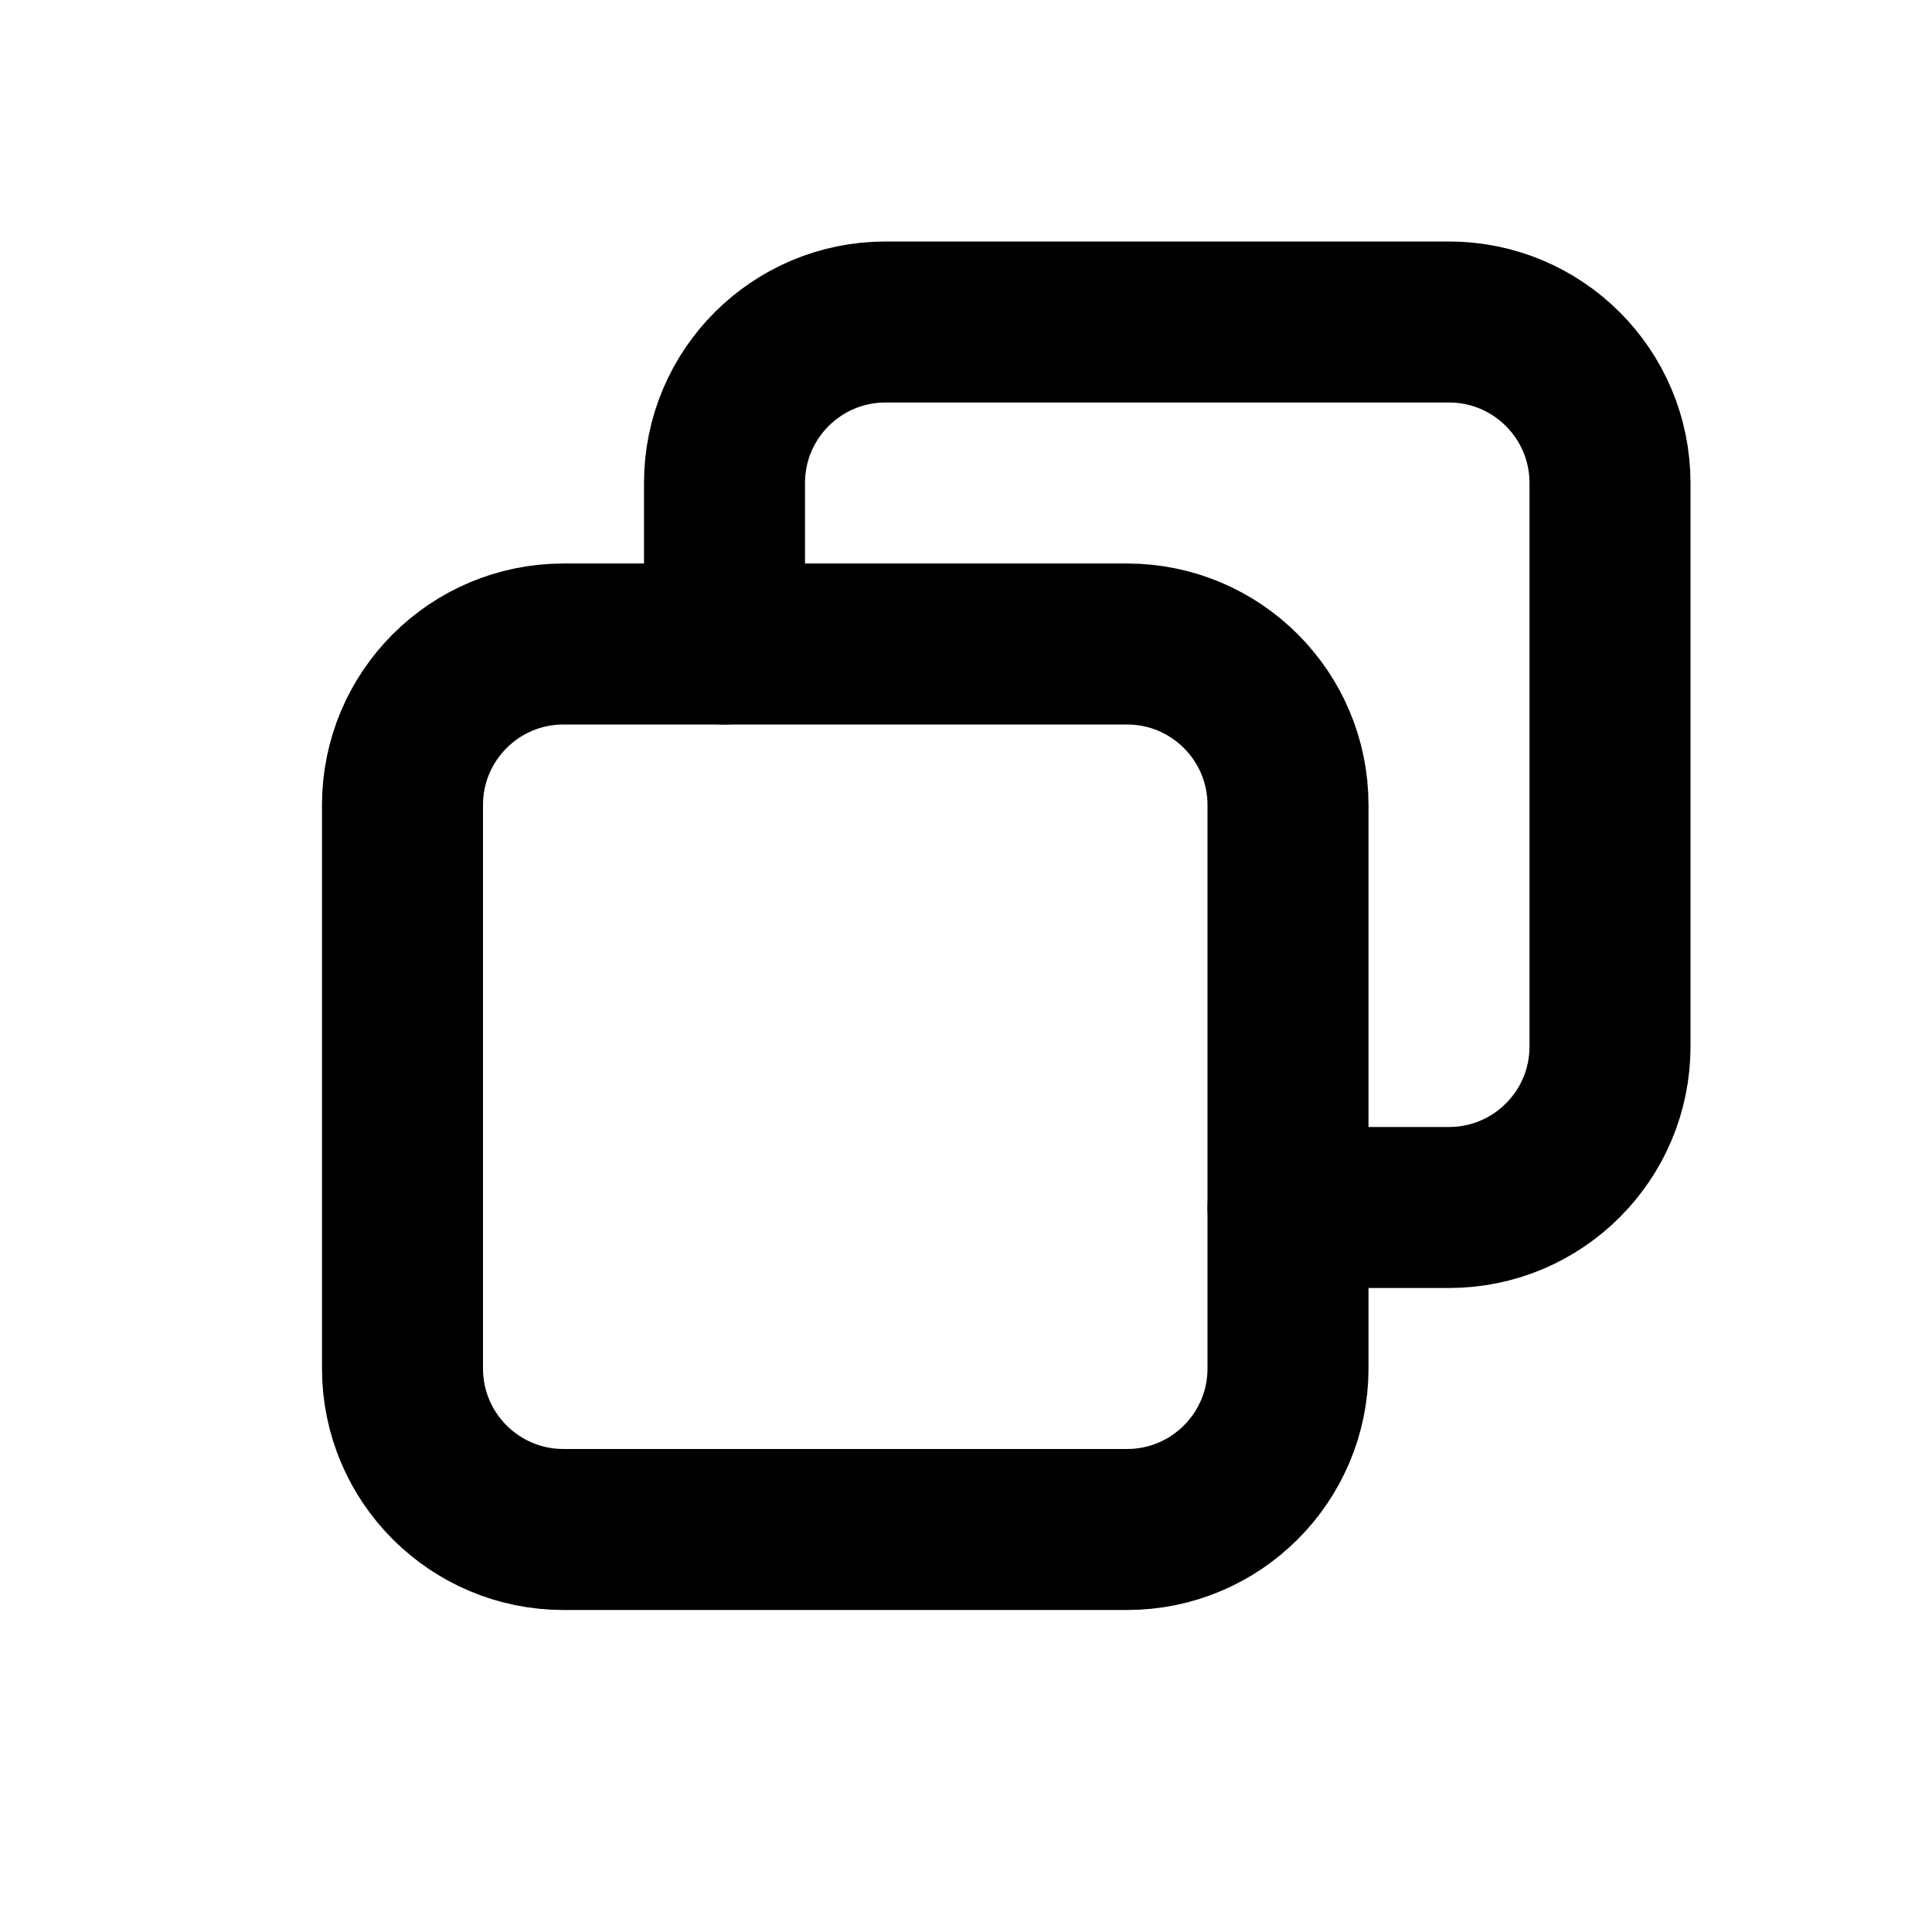
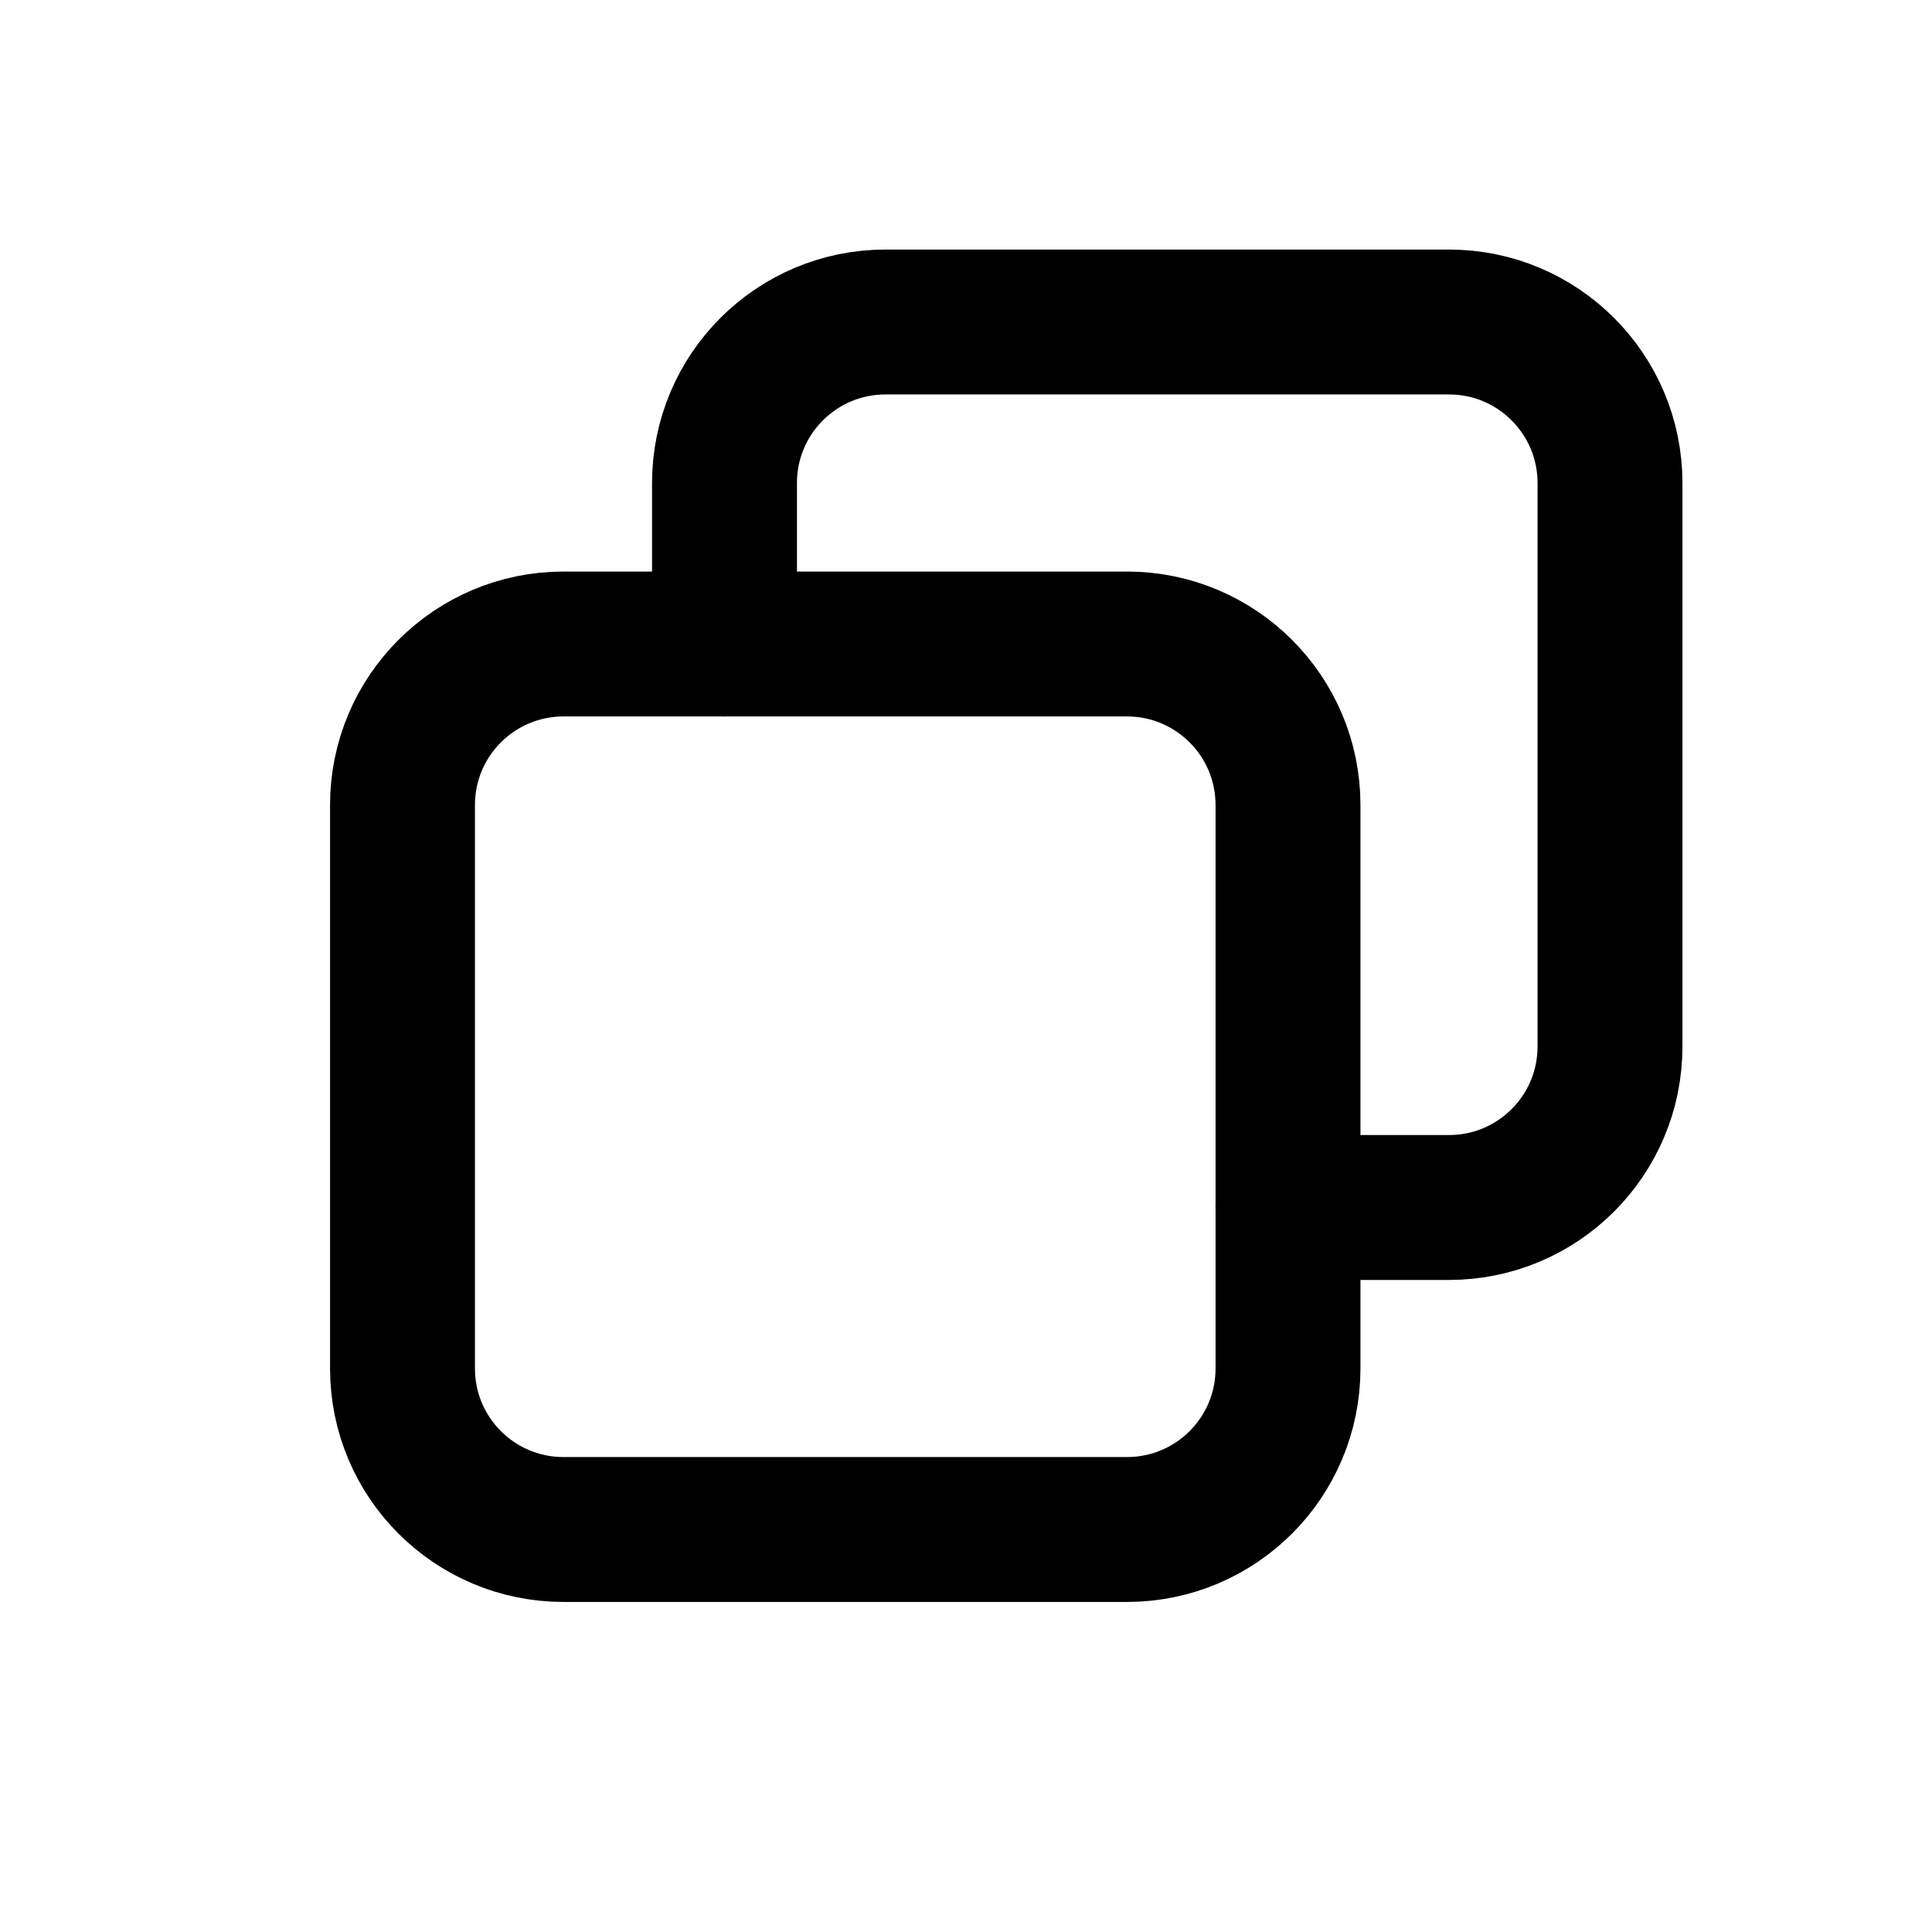
- <svg xmlns="http://www.w3.org/2000/svg" viewBox="0 0 24 24" fill="none" stroke="#000000" stroke-width="2" stroke-linecap="round" stroke-linejoin="round">
+ <svg xmlns="http://www.w3.org/2000/svg" viewBox="0 0 24 24" fill="none" stroke="#000000" stroke-width="1.8" stroke-linecap="round" stroke-linejoin="round">
  <rect x="5" y="8" width="11" height="11" rx="2" />
  <path d="M9 8V6a2 2 0 0 1 2-2h7a2 2 0 0 1 2 2v7a2 2 0 0 1-2 2h-2" />
</svg>
